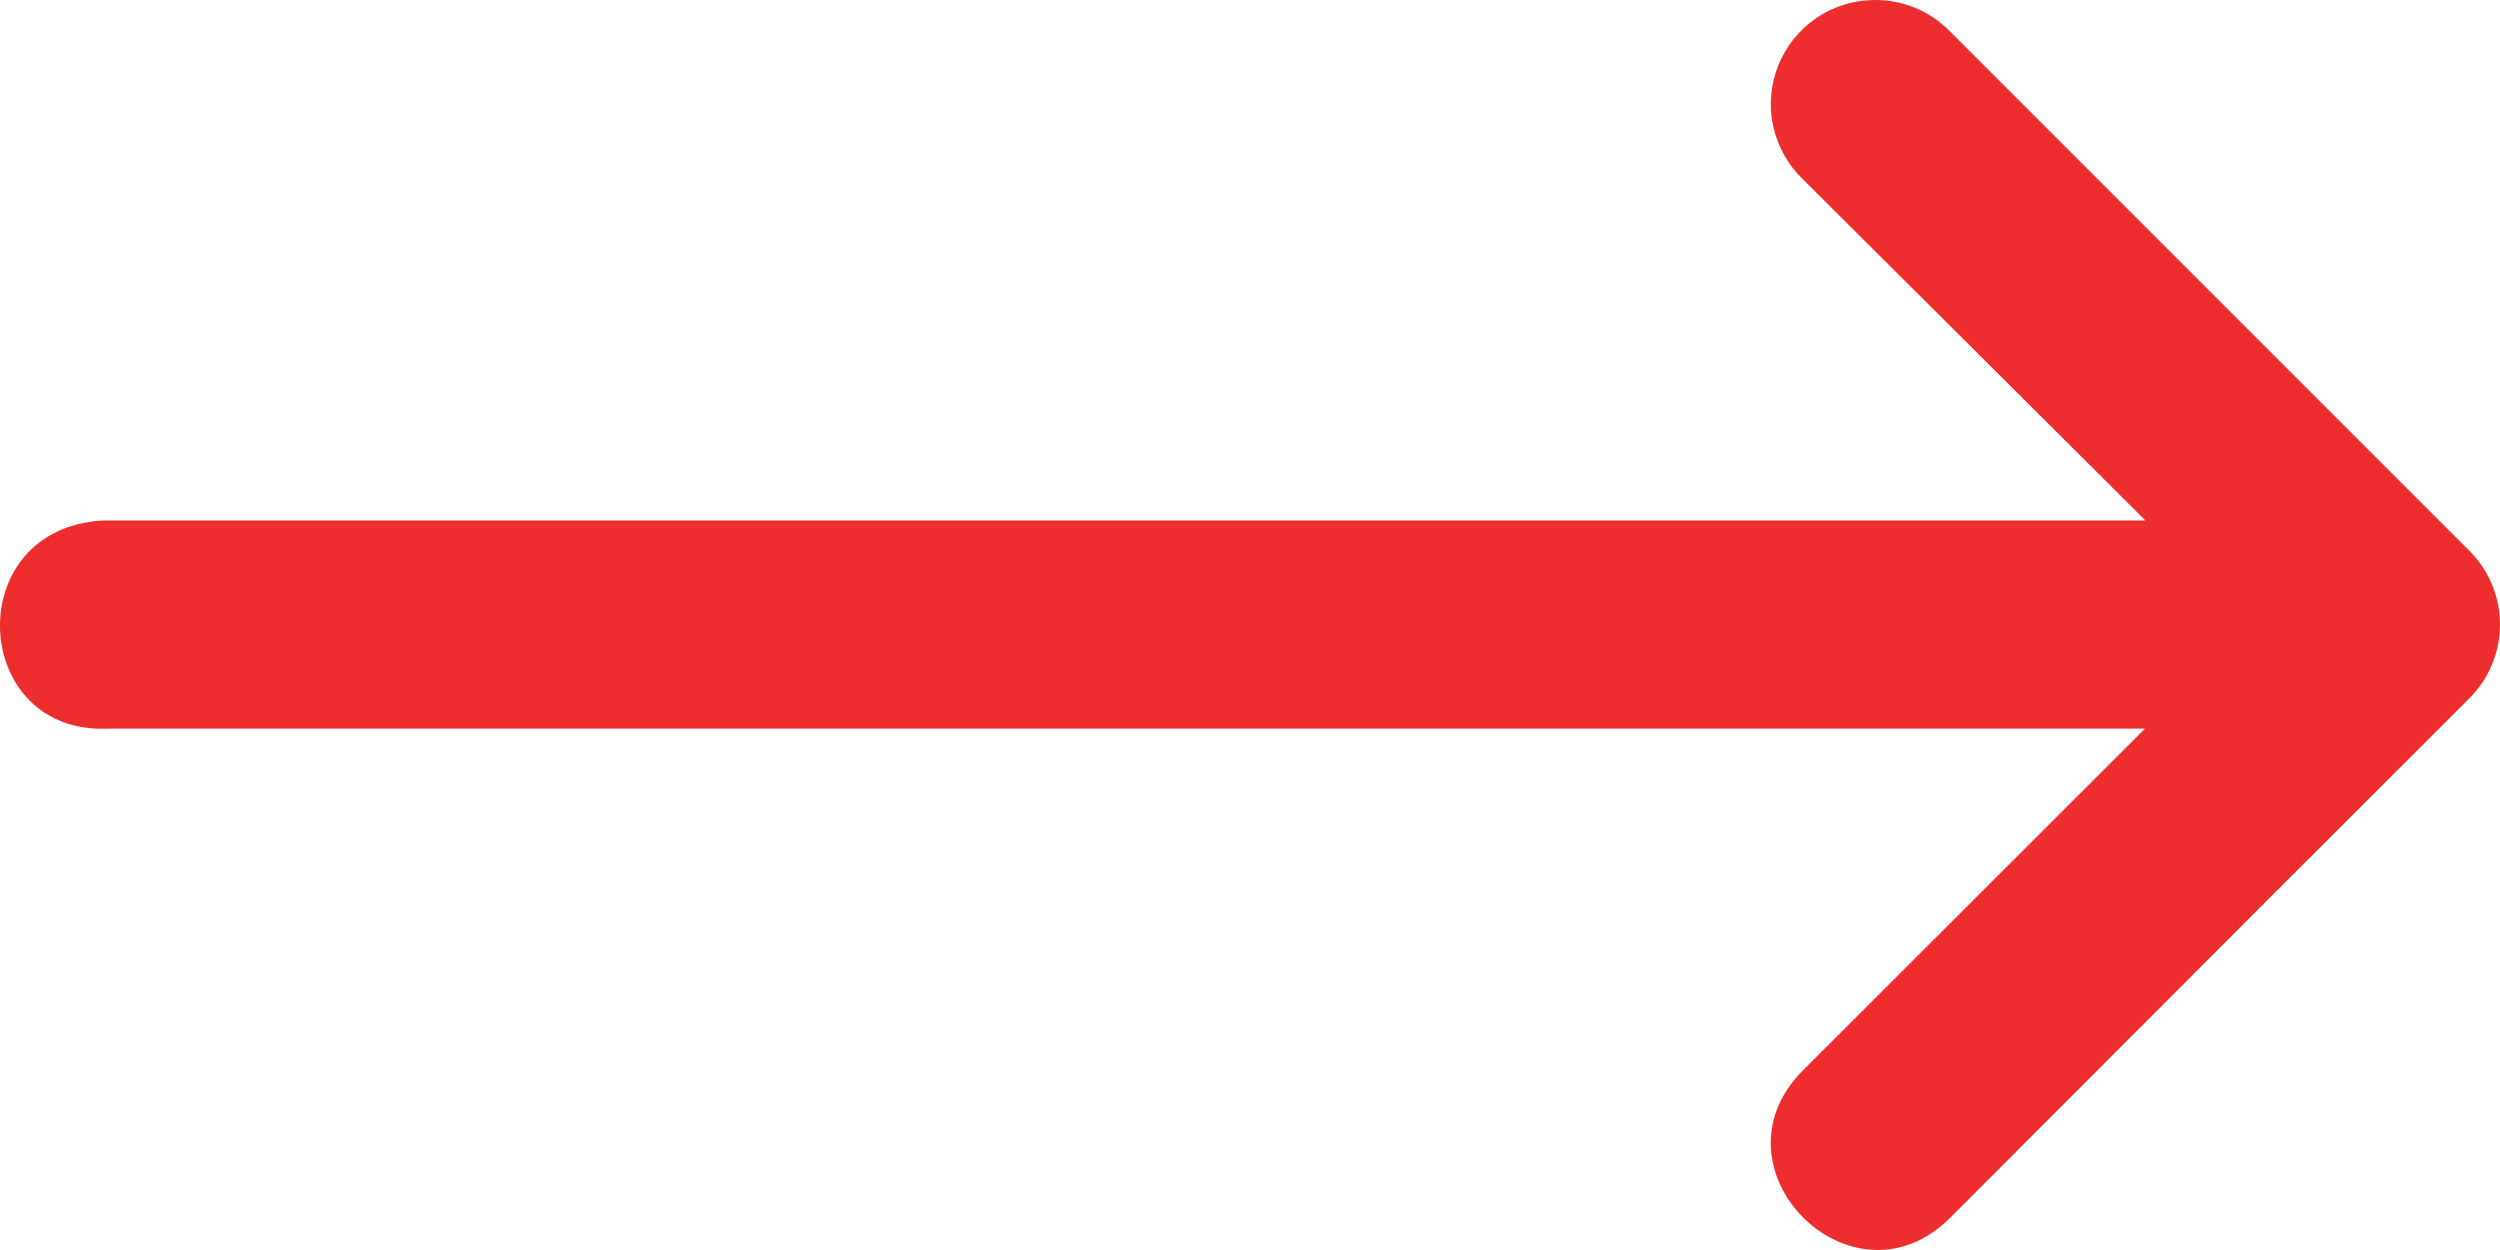
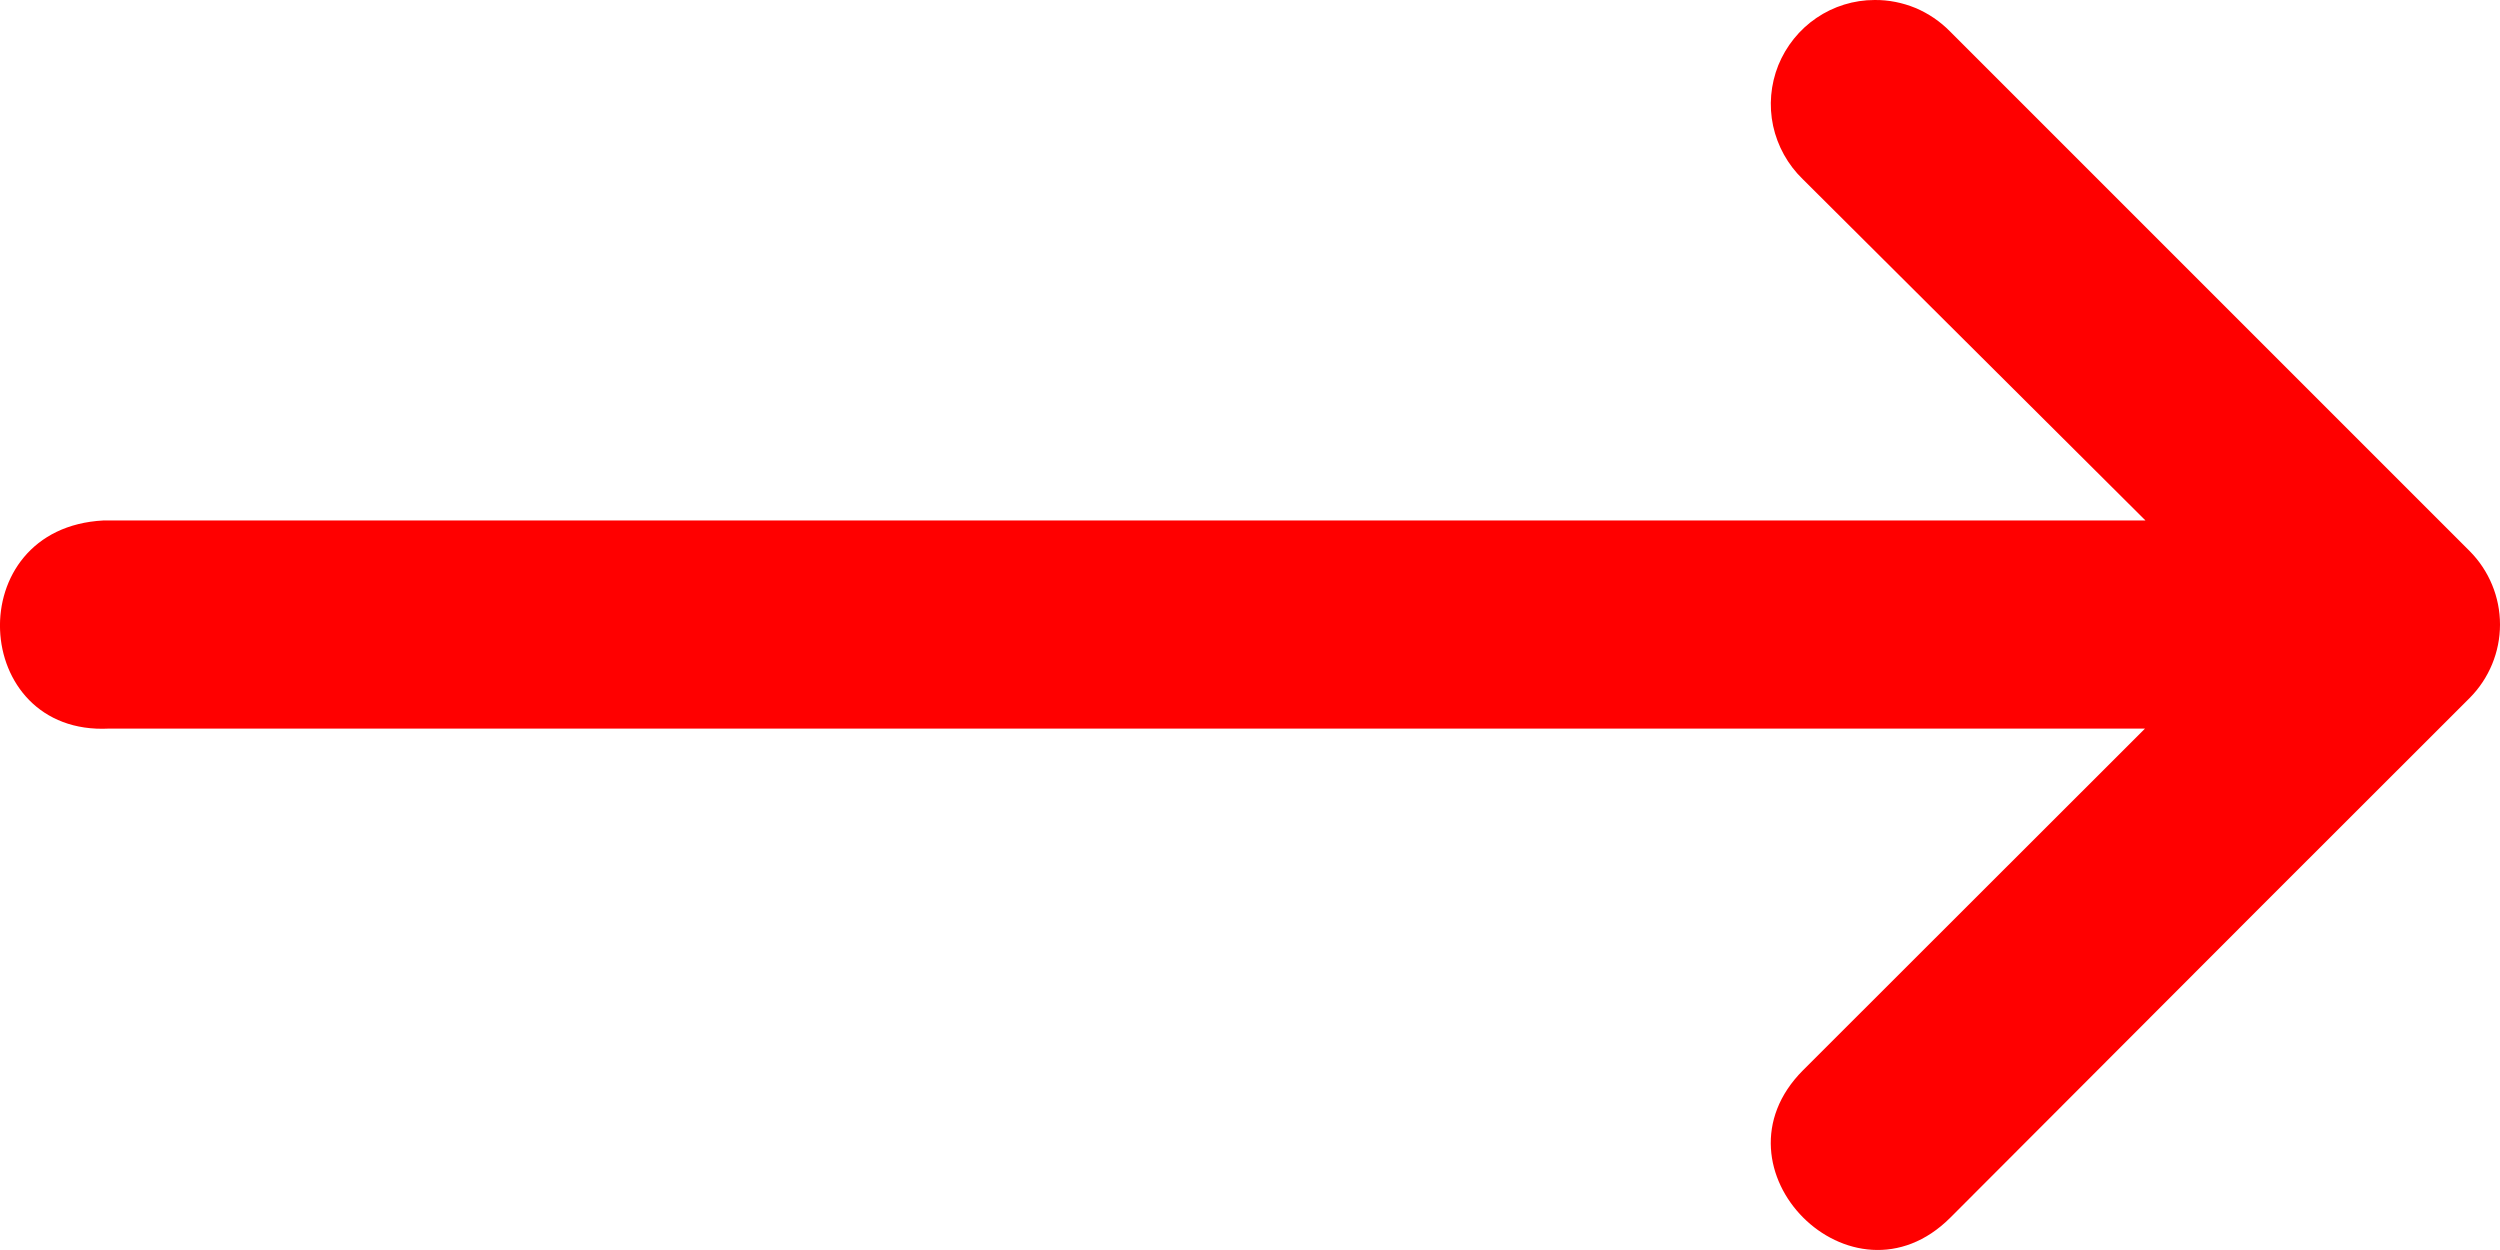
<svg xmlns="http://www.w3.org/2000/svg" width="16" height="8" viewBox="0 0 16 8" fill="none">
-   <path d="M0.697 4.663L13.728 4.663L11.54 6.849C10.912 7.477 11.854 8.421 12.482 7.793L14.474 5.798L15.806 4.467C15.93 4.342 16 4.173 16 3.997C16 3.821 15.93 3.652 15.806 3.527L12.48 0.201C12.417 0.137 12.342 0.086 12.259 0.051C12.176 0.017 12.087 -0.001 11.997 2.40853e-05C11.865 0 11.735 0.04 11.625 0.115C11.516 0.189 11.431 0.295 11.381 0.418C11.332 0.541 11.32 0.676 11.348 0.806C11.376 0.935 11.442 1.054 11.537 1.146L13.731 3.331L0.662 3.331C-0.26 3.379 -0.192 4.708 0.697 4.663Z" fill="#EE2E2E" />
+   <path d="M0.697 4.663L13.728 4.663L11.54 6.849C10.912 7.477 11.854 8.421 12.482 7.793L14.474 5.798L15.806 4.467C15.93 4.342 16 4.173 16 3.997C16 3.821 15.93 3.652 15.806 3.527L12.48 0.201C12.417 0.137 12.342 0.086 12.259 0.051C12.176 0.017 12.087 -0.001 11.997 2.40853e-05C11.865 0 11.735 0.04 11.625 0.115C11.516 0.189 11.431 0.295 11.381 0.418C11.332 0.541 11.32 0.676 11.348 0.806C11.376 0.935 11.442 1.054 11.537 1.146L13.731 3.331L0.662 3.331C-0.26 3.379 -0.192 4.708 0.697 4.663Z" fill="red" />
</svg>
